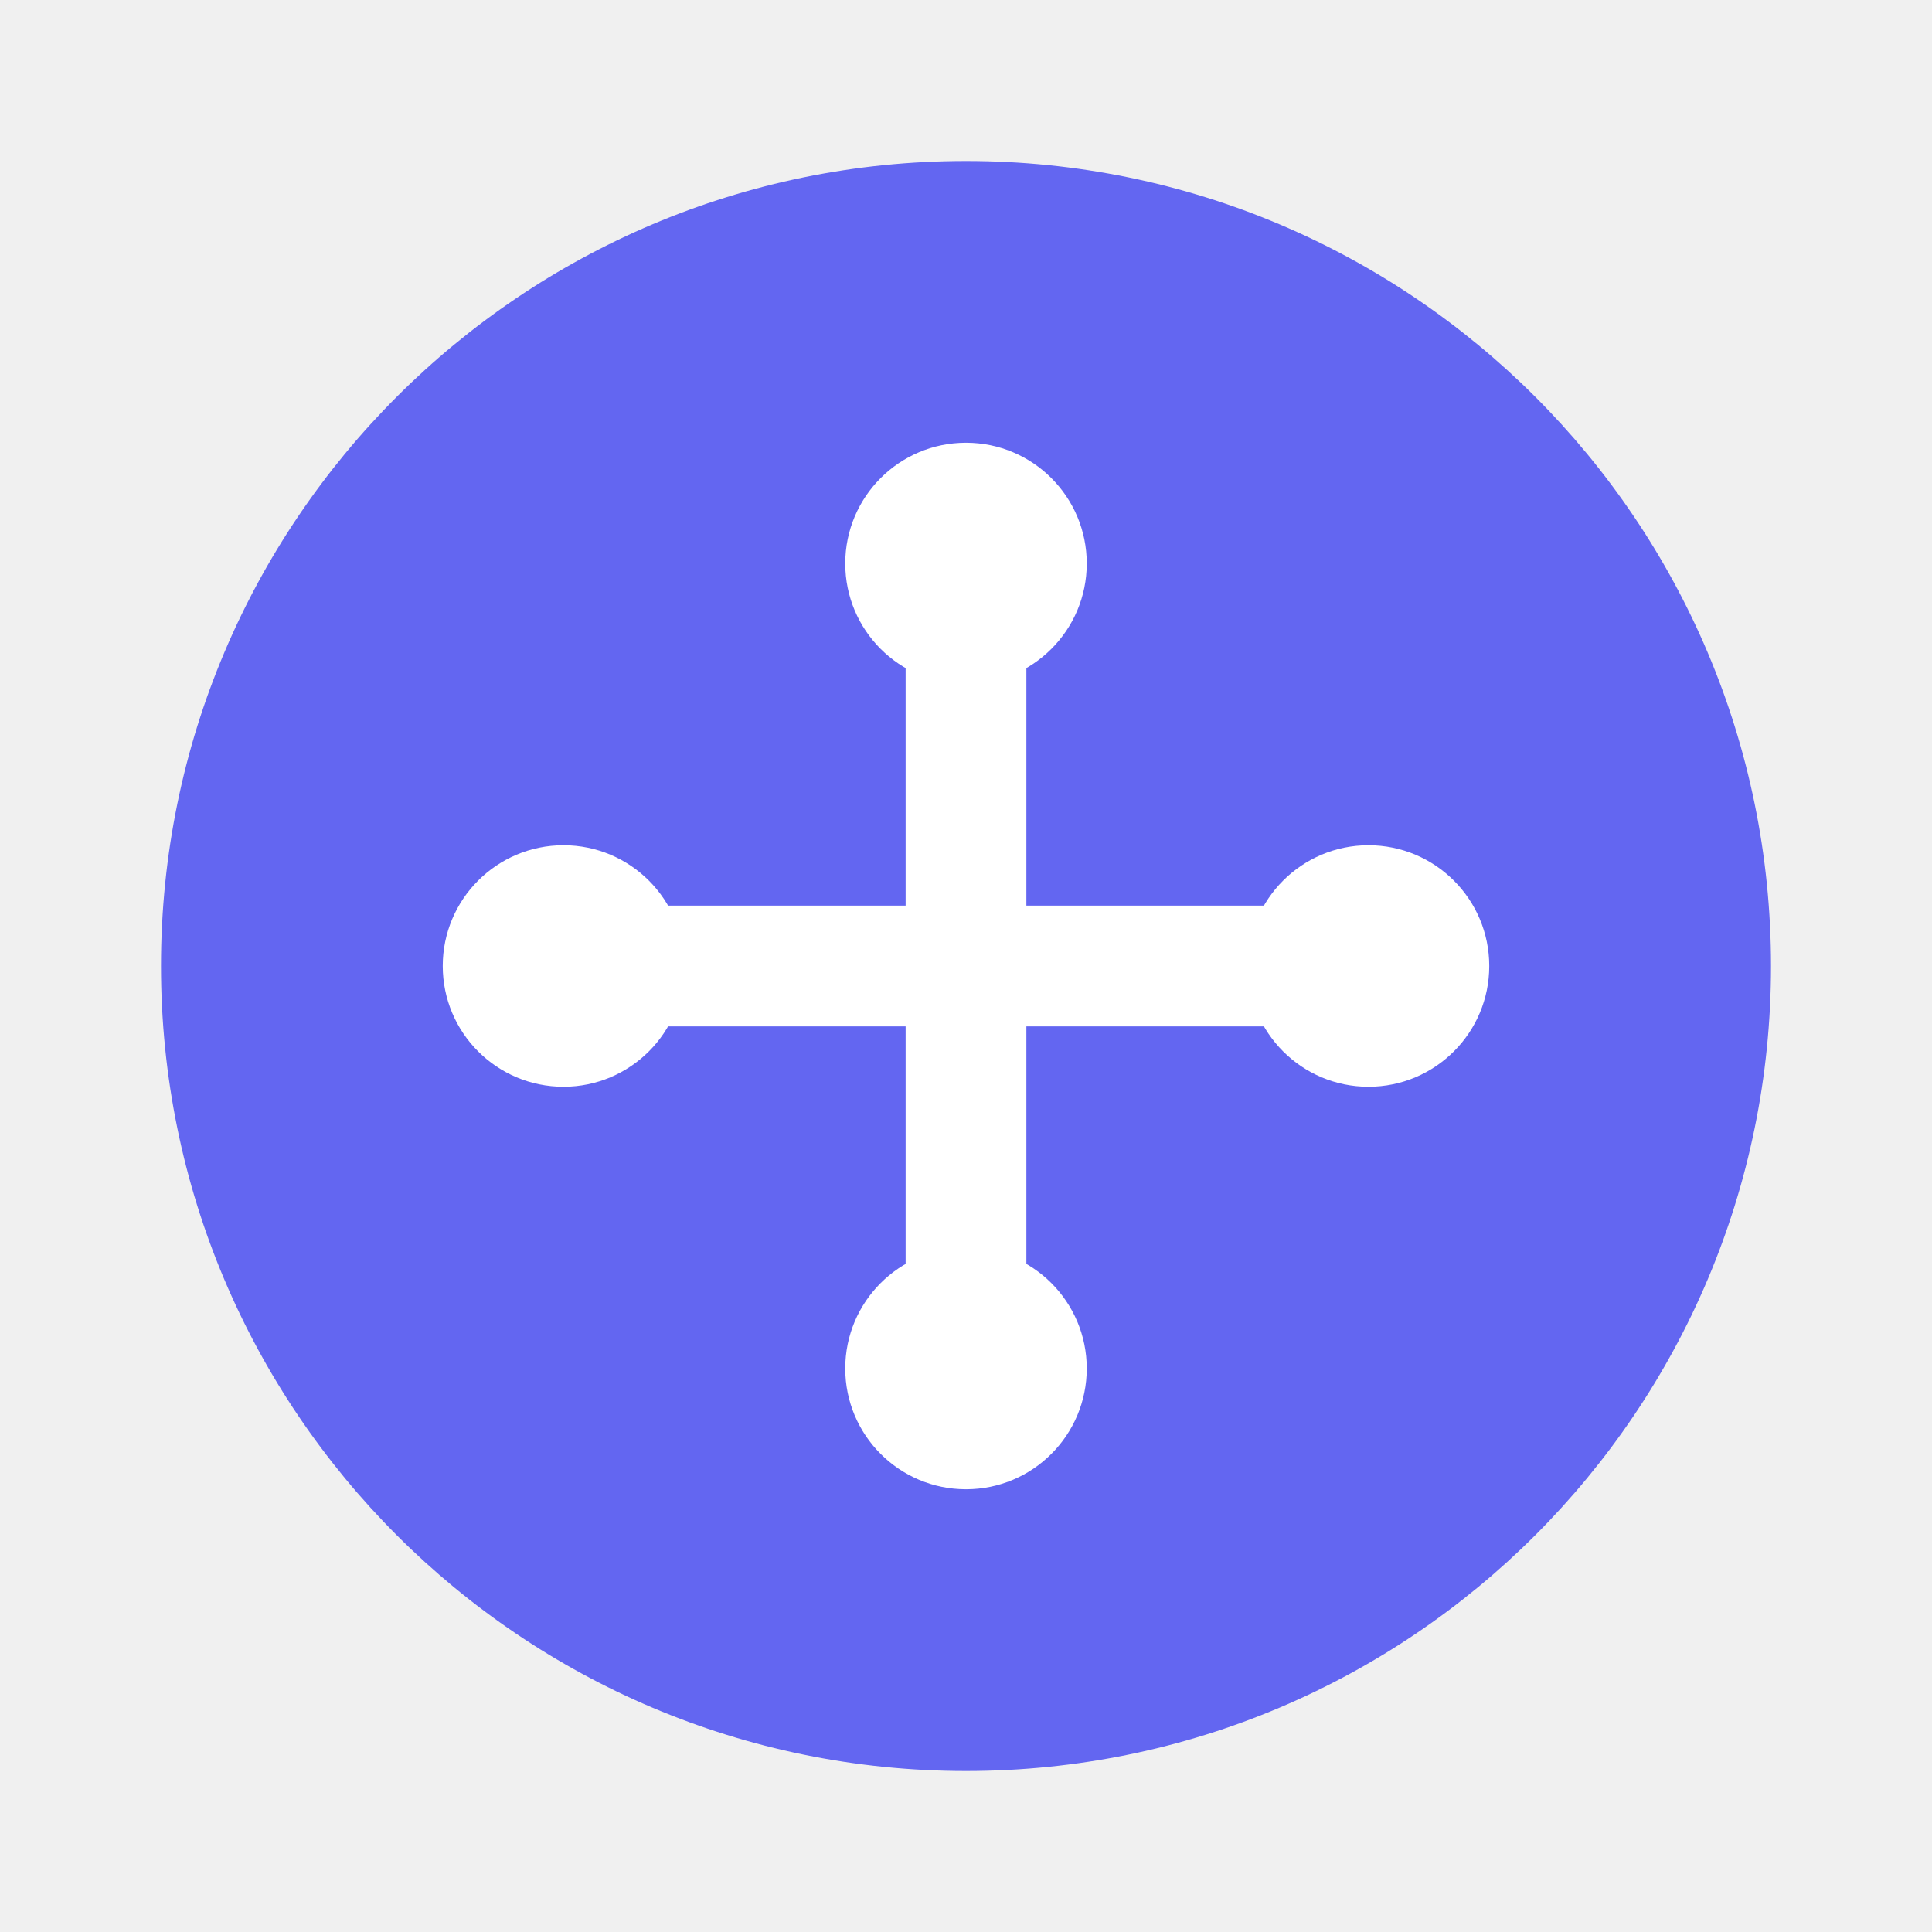
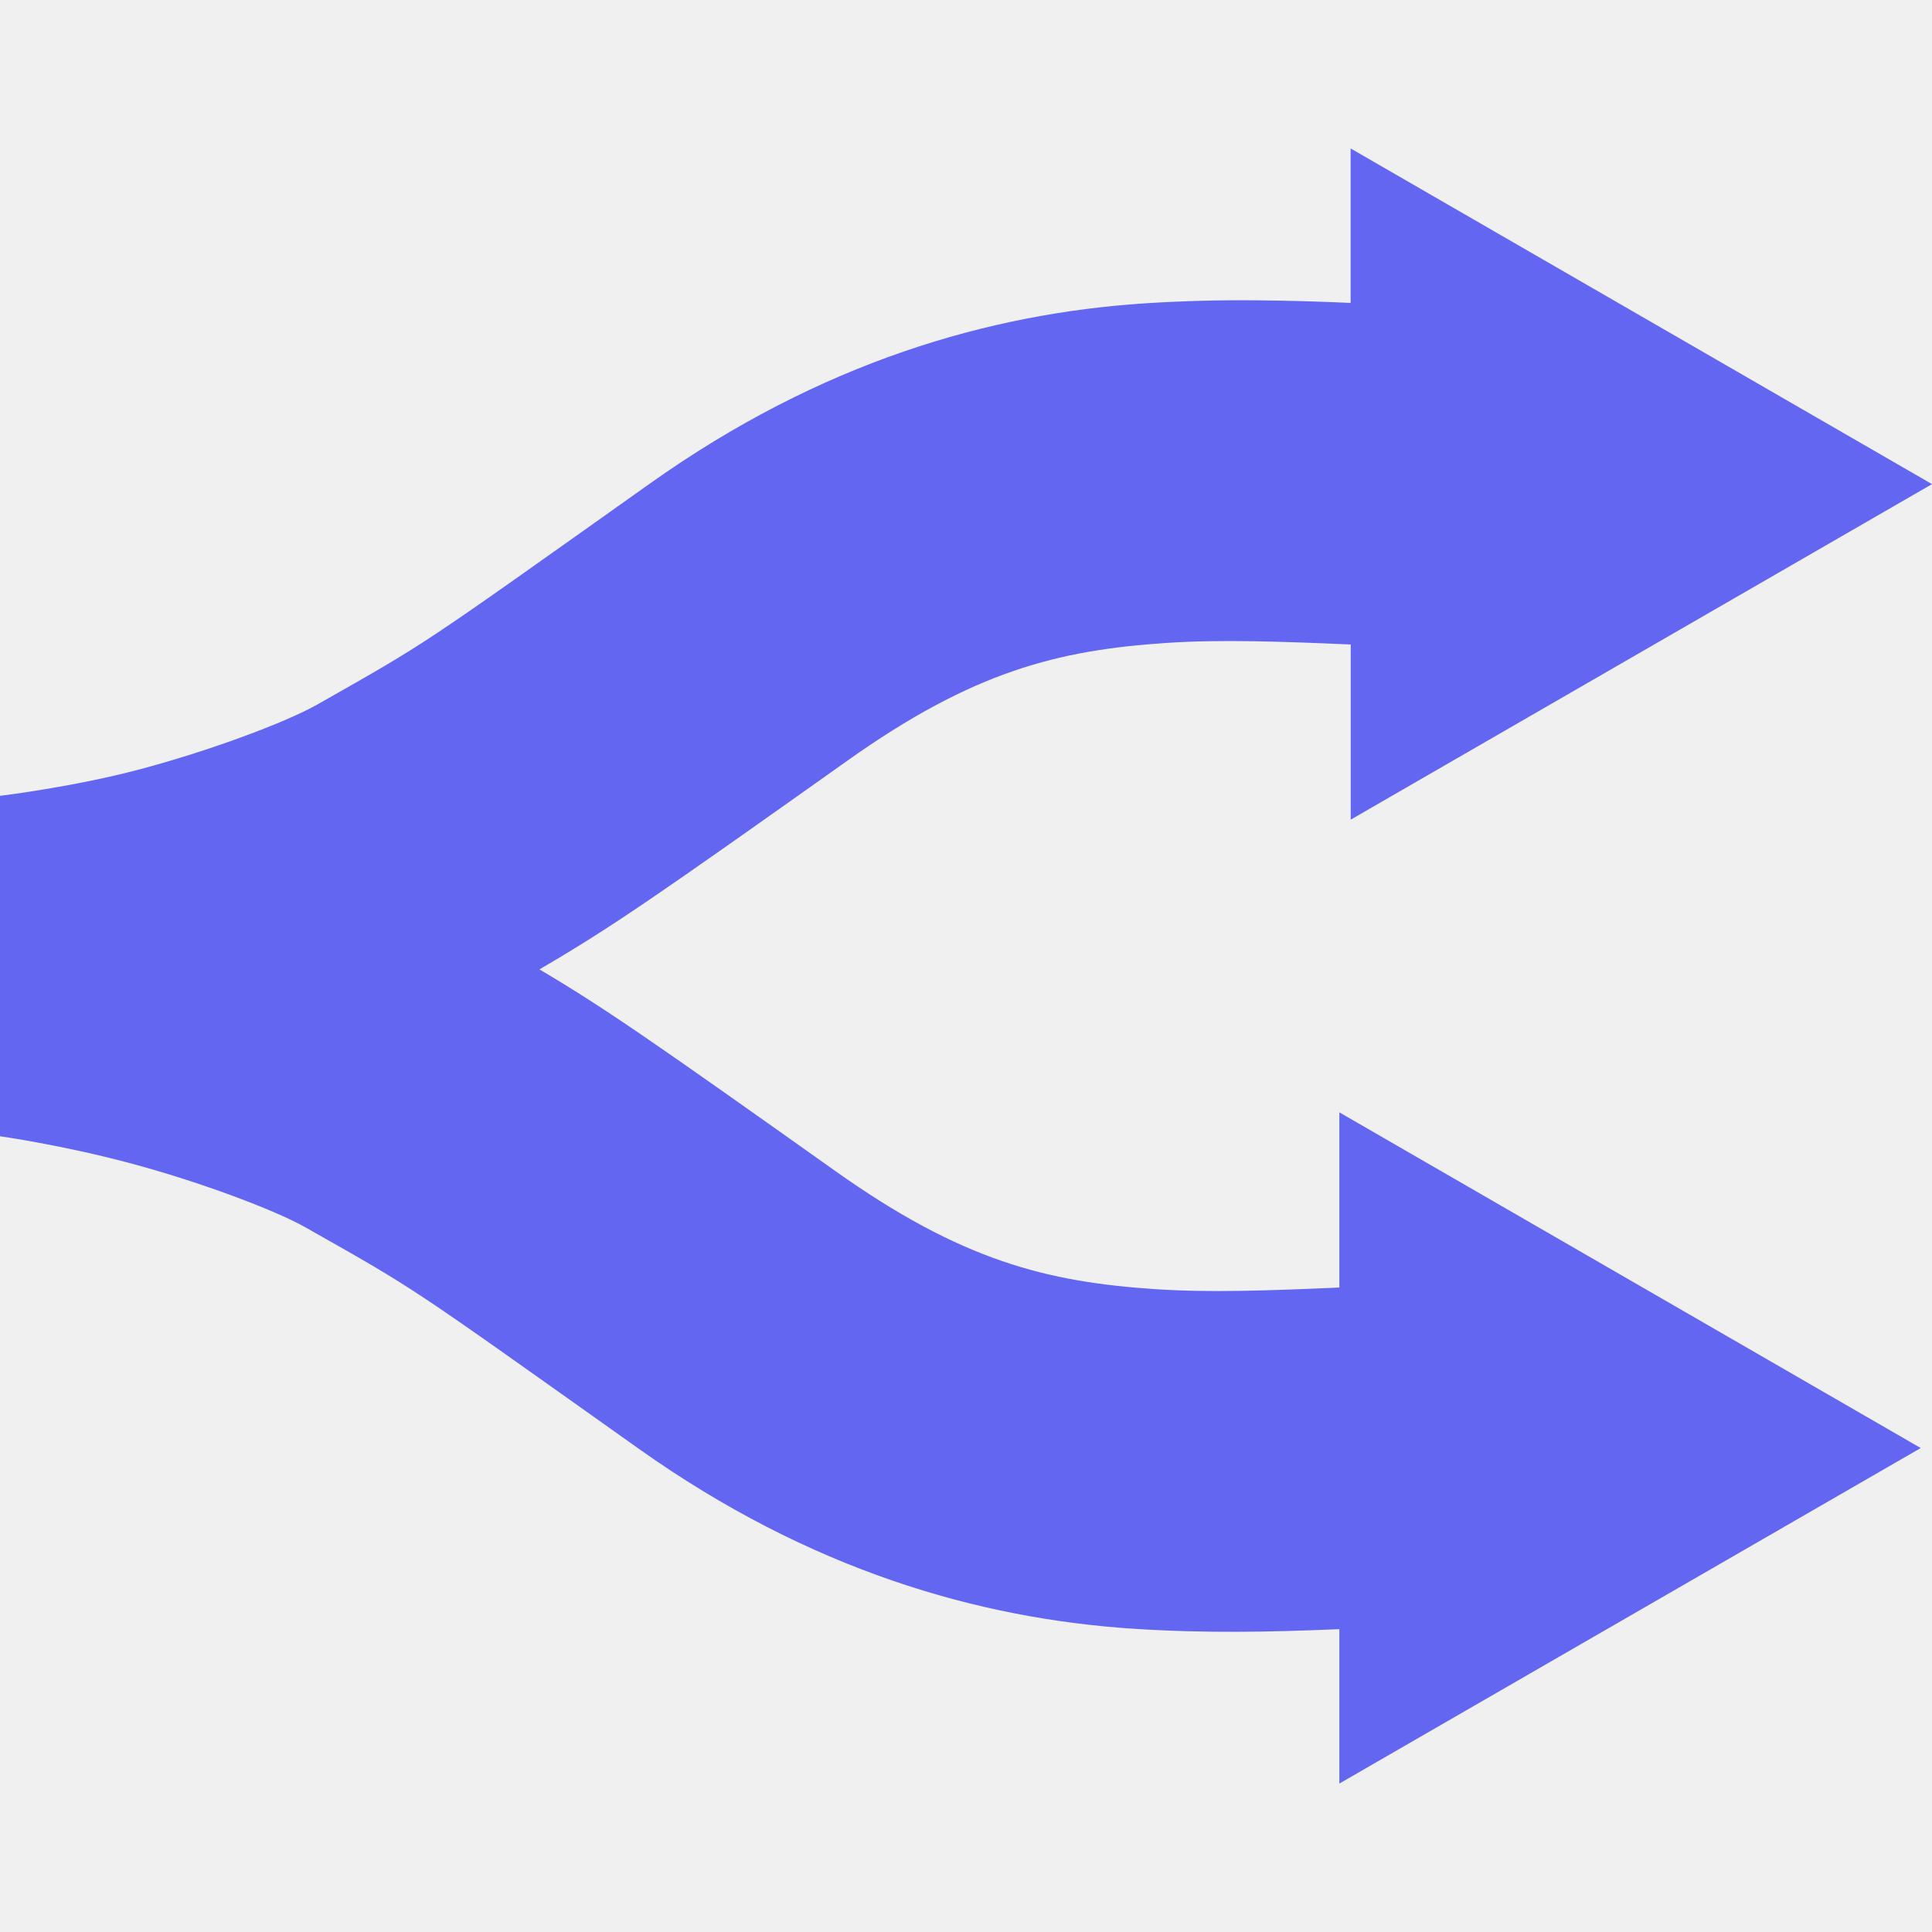
- <svg xmlns="http://www.w3.org/2000/svg" viewBox="0 0 24 24" fill="none">
-   <circle cx="12" cy="12" r="10" fill="#6366F1" />
-   <path d="M7 12h10M12 7v10" stroke="#fff" stroke-width="1.5" stroke-linecap="round" />
-   <circle cx="7" cy="12" r="1.5" fill="#fff" />
-   <circle cx="17" cy="12" r="1.5" fill="#fff" />
-   <circle cx="12" cy="7" r="1.5" fill="#fff" />
-   <circle cx="12" cy="17" r="1.5" fill="#fff" />
+ <svg xmlns="http://www.w3.org/2000/svg" viewBox="0 0 24 24" fill="#6366F1">
+   <path d="M16.778 1.844v1.919q-.569-.026-1.138-.032-.708-.008-1.415.037c-1.93.126-4.023.728-6.149 2.237-2.911 2.066-2.731 1.95-4.14 2.75-.396.223-1.342.574-2.185.798-.841.225-1.753.333-1.751.333v4.229s.768.108 1.61.333c.842.224 1.789.575 2.185.799 1.41.798 1.228.683 4.14 2.75 2.126 1.509 4.22 2.11 6.148 2.236.88.058 1.716.041 2.555.005v1.918l7.222-4.168-7.222-4.17v2.176c-.86.038-1.611.065-2.278.021-1.364-.09-2.417-.357-3.979-1.465-2.244-1.593-2.866-2.027-3.68-2.508.889-.518 1.449-.906 3.822-2.59 1.56-1.109 2.614-1.377 3.978-1.466.667-.044 1.418-.017 2.278.02v2.176L24 6.014Z" />
</svg>
